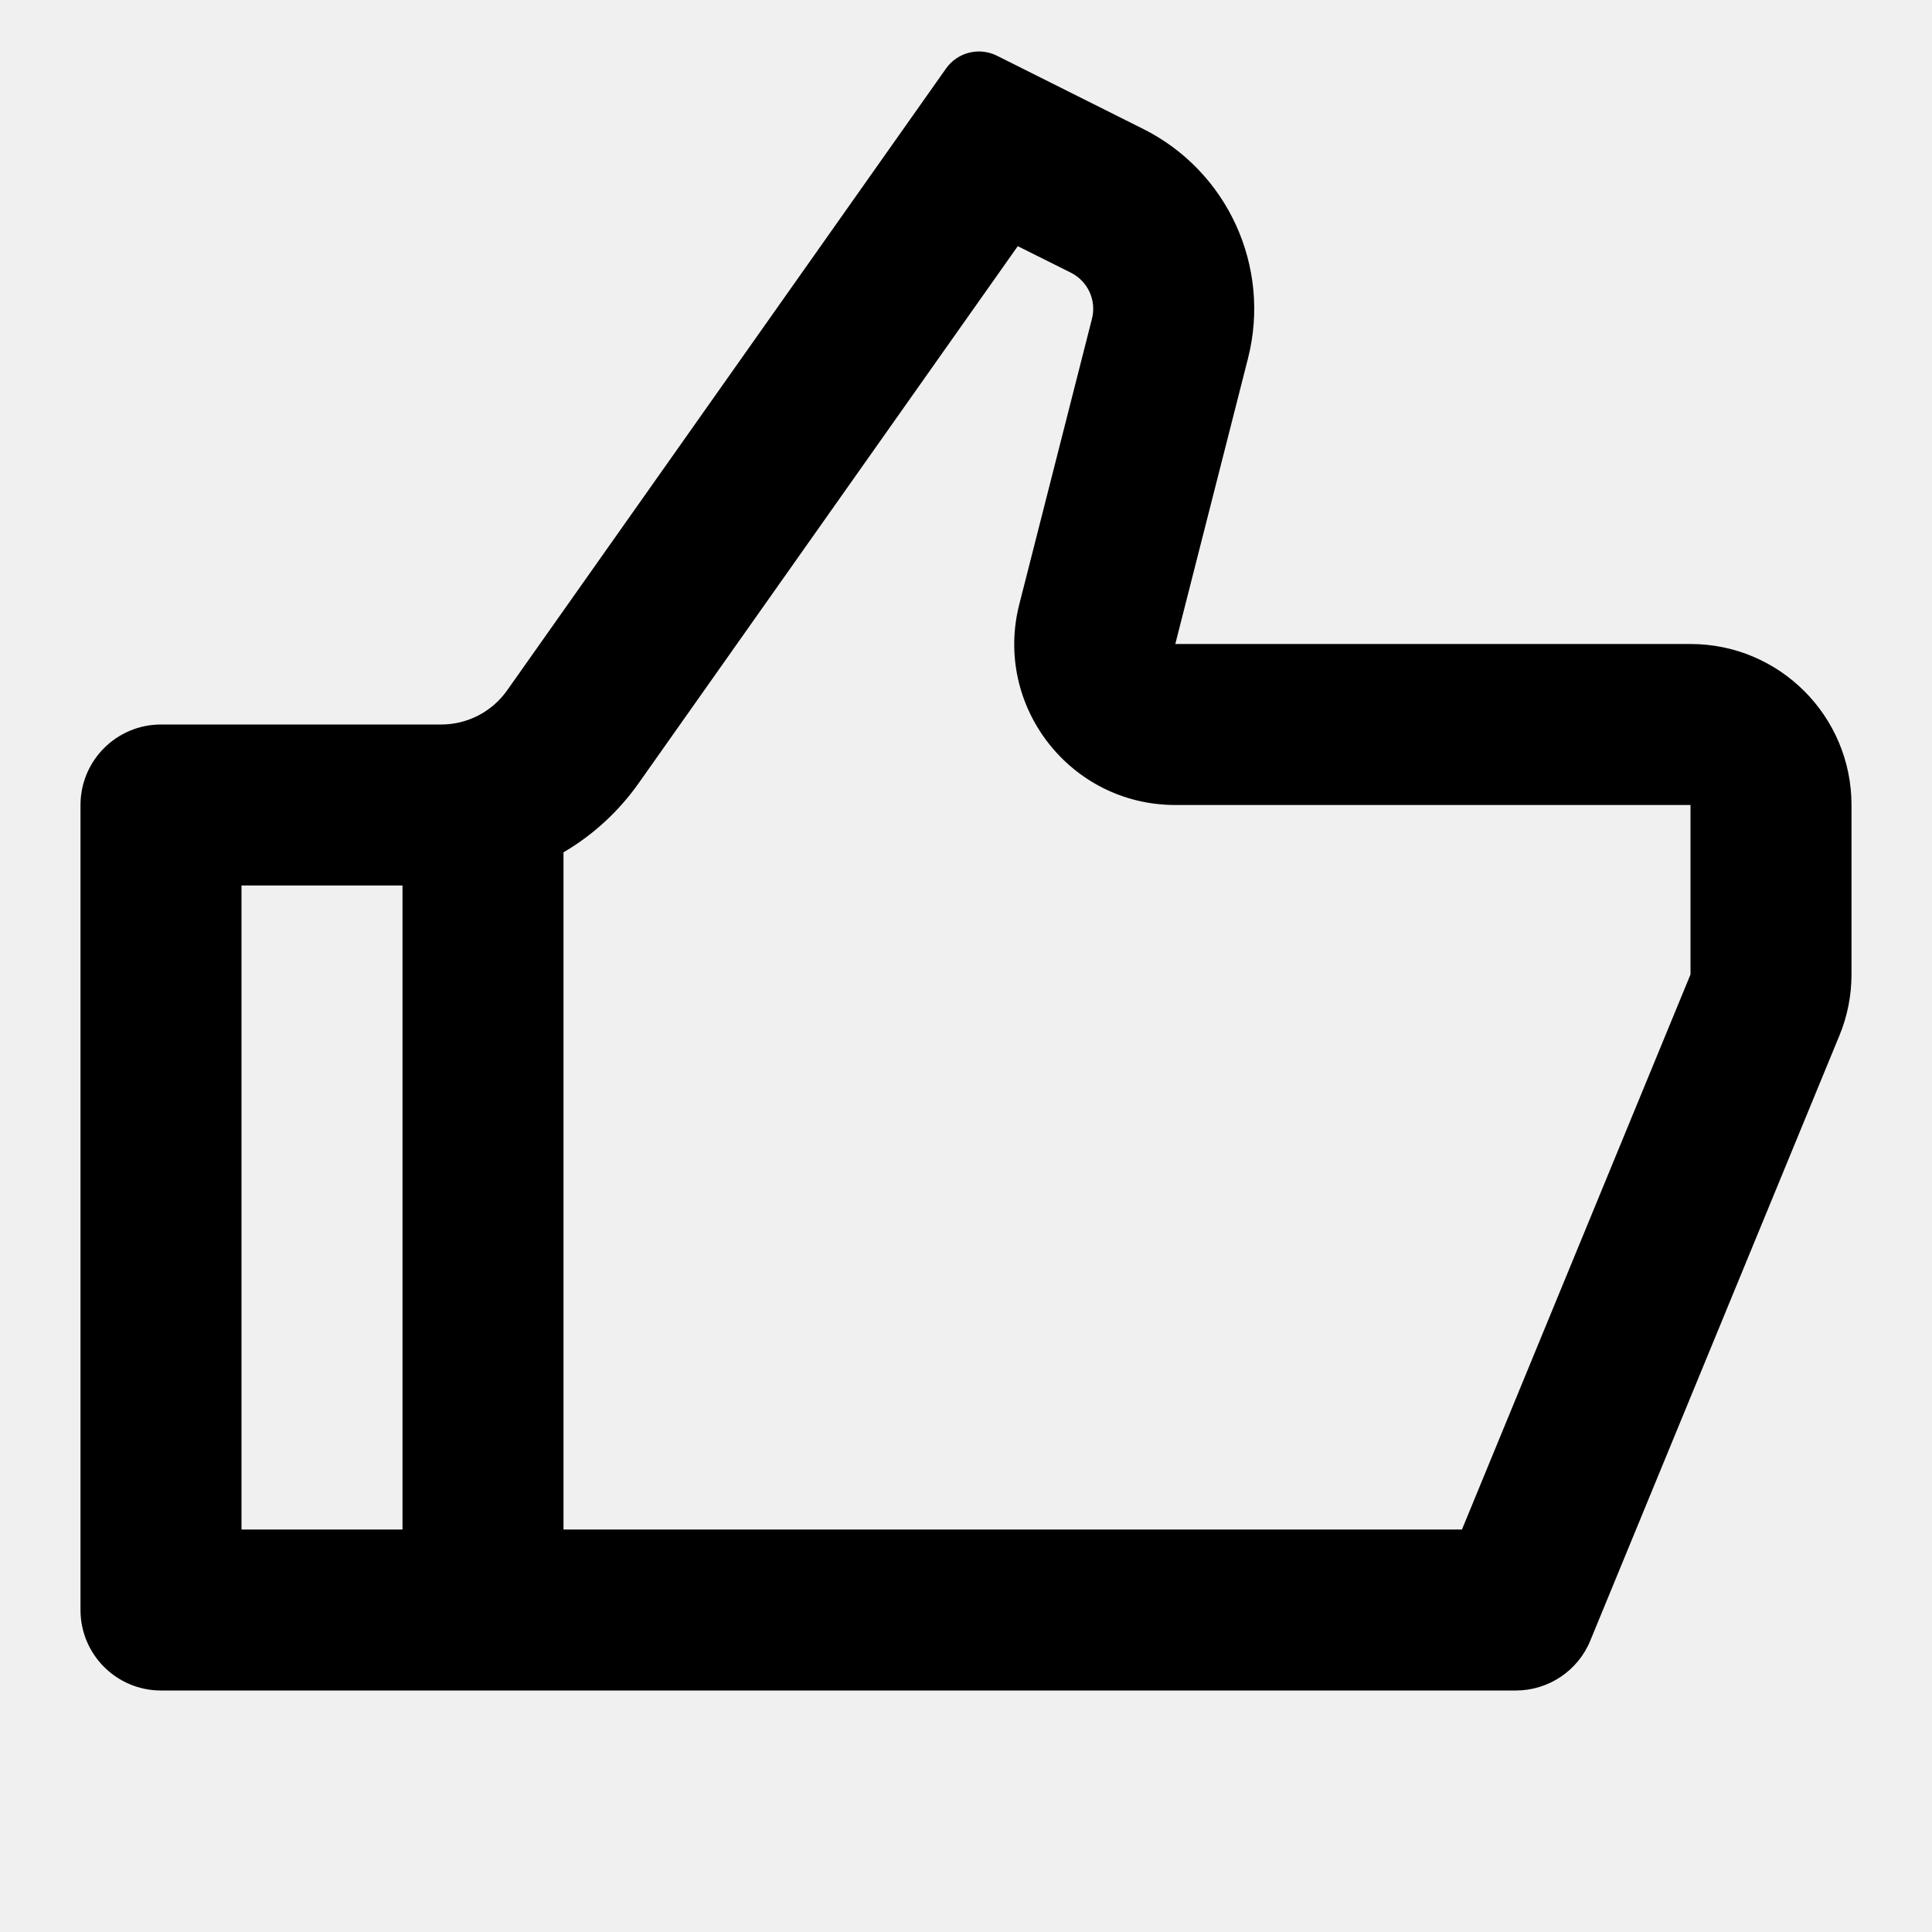
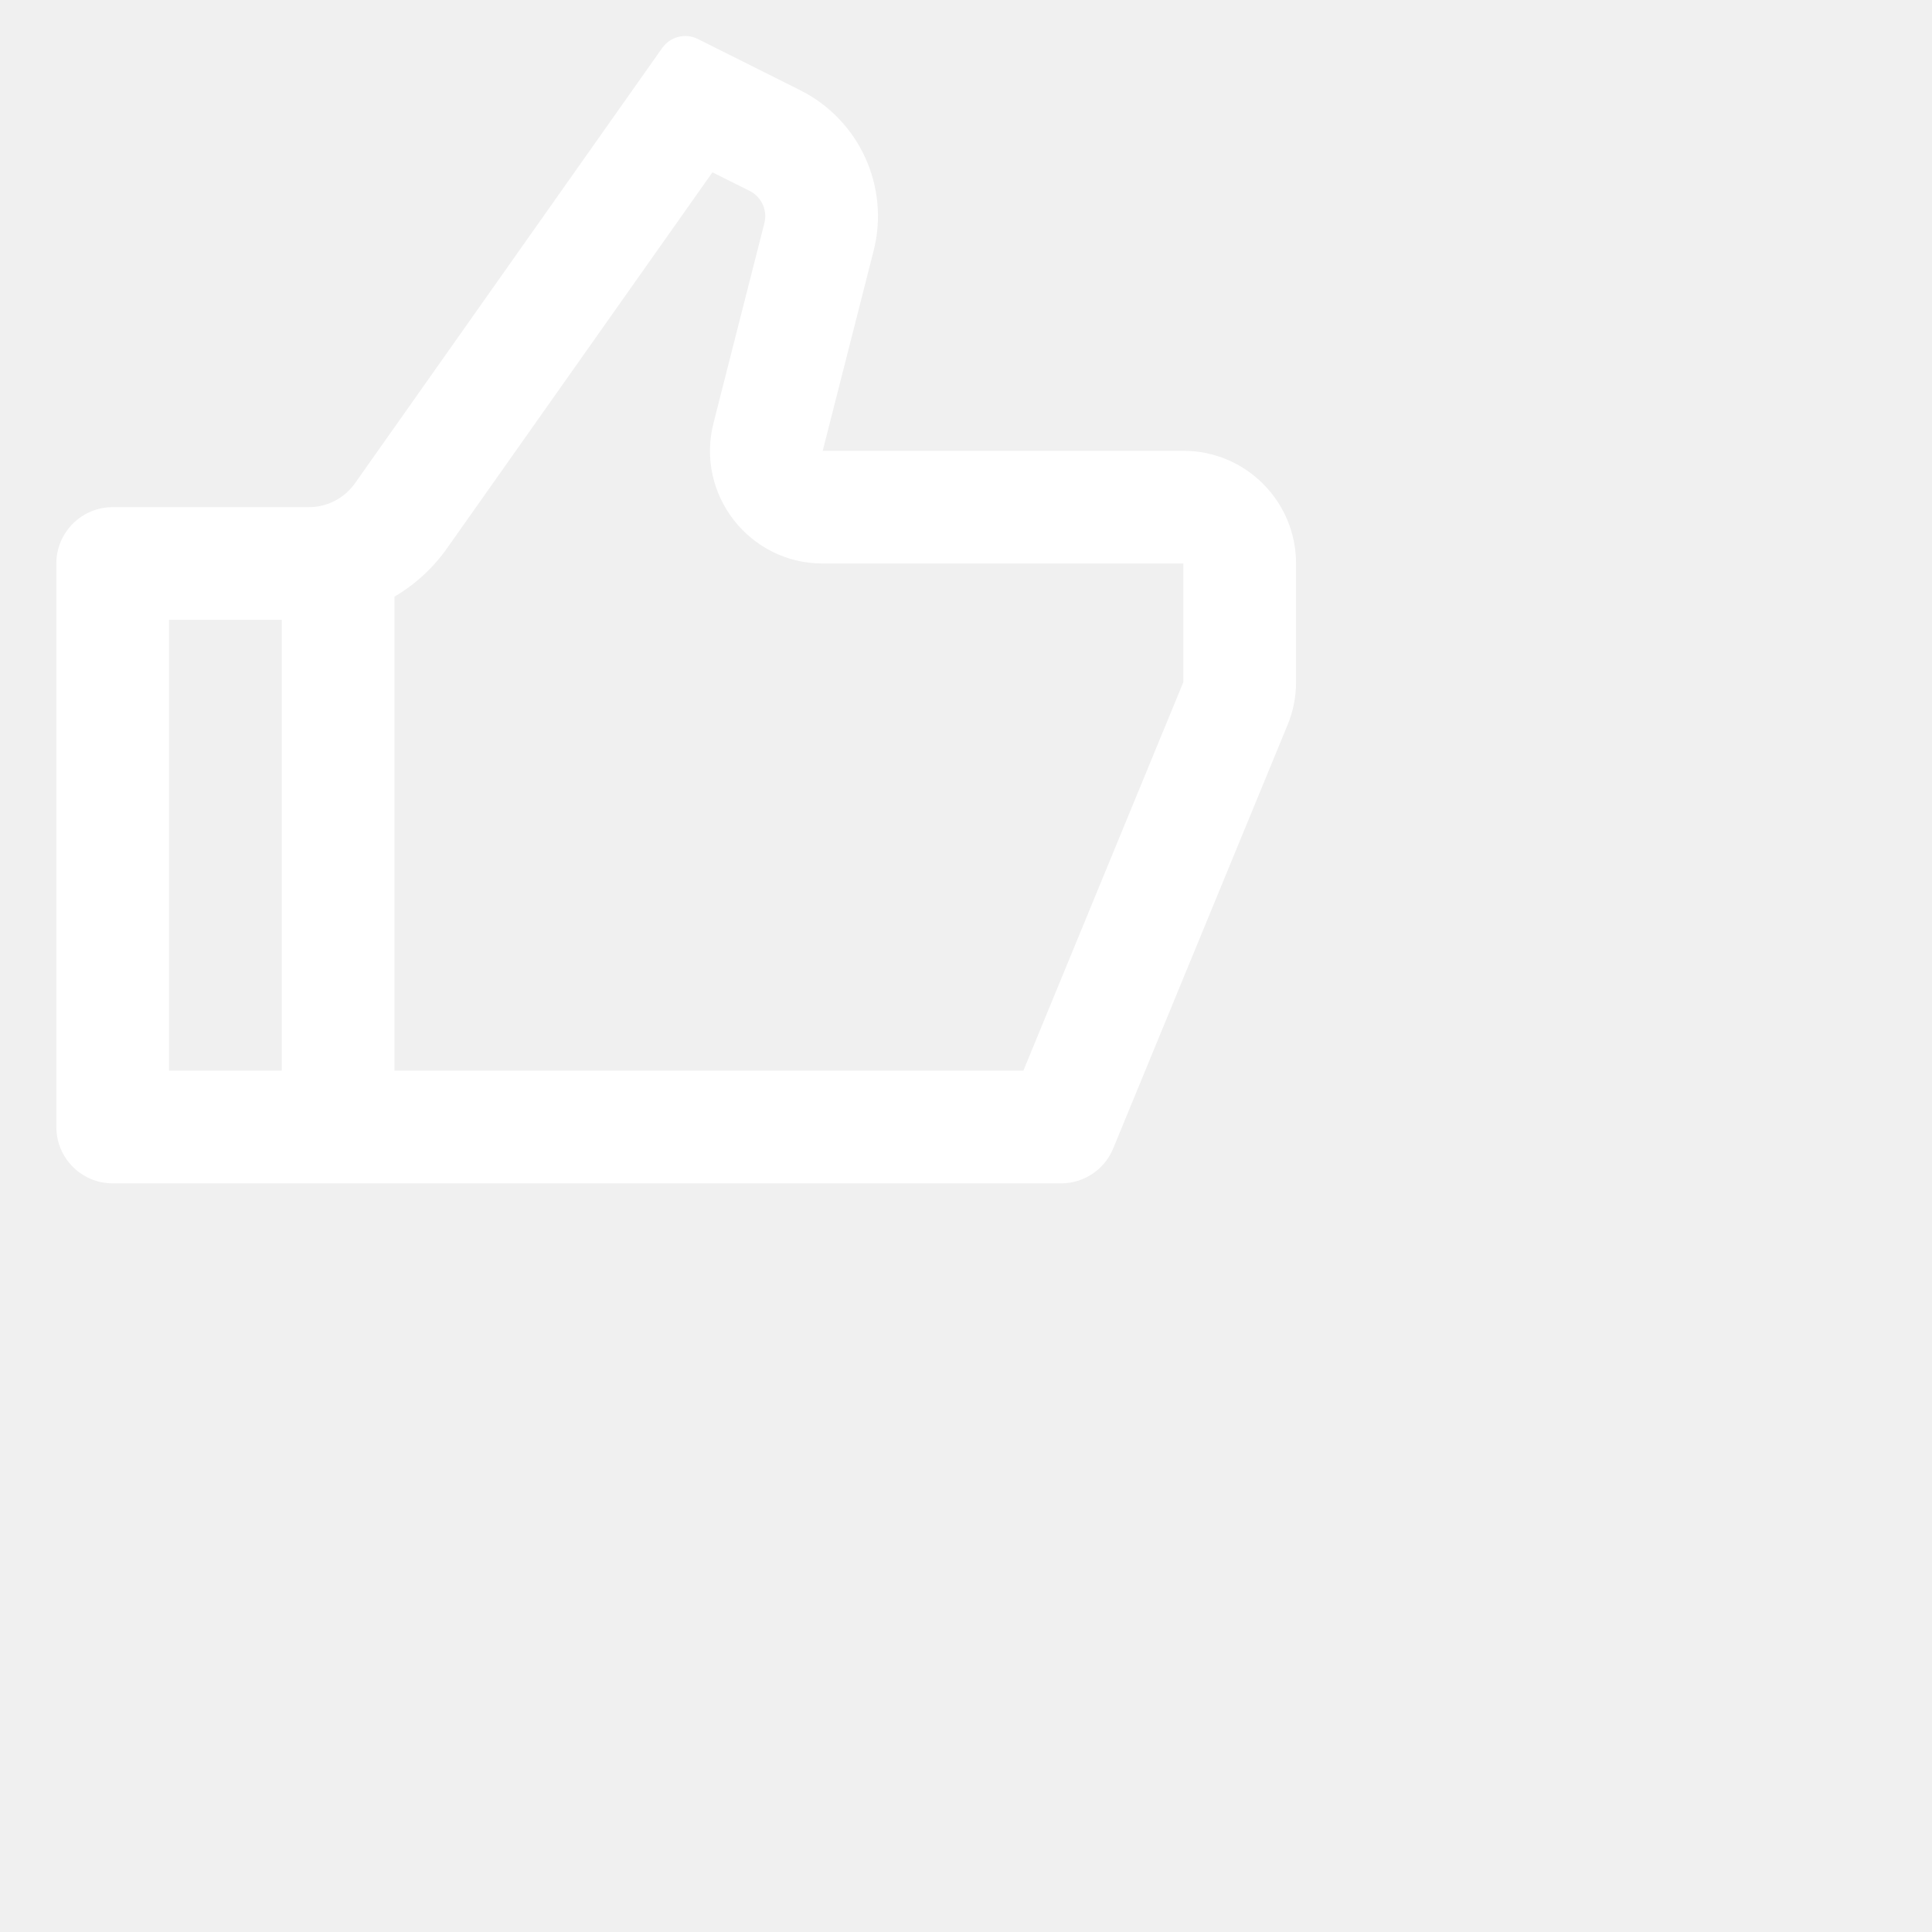
- <svg xmlns="http://www.w3.org/2000/svg" viewBox="0 0 24 24">
-   <path d="M14.6 8H21C22.105 8 23 8.896 23 10V12.105C23 12.366 22.949 12.625 22.849 12.866L19.755 20.381C19.601 20.756 19.235 21 18.83 21H2C1.448 21 1 20.553 1 20V10C1 9.448 1.448 9 2 9H5.482C5.807 9 6.111 8.842 6.299 8.577L11.752 0.851C11.895 0.649 12.163 0.582 12.384 0.692L14.198 1.6C15.25 2.125 15.793 3.313 15.503 4.452L14.6 8ZM7 10.588V19H18.161L21 12.105V10H14.6C13.295 10 12.34 8.771 12.662 7.507L13.565 3.959C13.623 3.731 13.514 3.494 13.304 3.388L12.643 3.058L7.933 9.73C7.683 10.084 7.363 10.375 7 10.588ZM5 11H3V19H5V11Z" />
+ <svg xmlns="http://www.w3.org/2000/svg" viewBox="0 0 24 24" style="background-color: #f86a2b; border-radius: 5px; margin: 10px 8px 10px 8px;">
+   <path d="M14.6 8H21C22.105 8 23 8.896 23 10V12.105C23 12.366 22.949 12.625 22.849 12.866L19.755 20.381C19.601 20.756 19.235 21 18.83 21H2C1.448 21 1 20.553 1 20V10C1 9.448 1.448 9 2 9H5.482C5.807 9 6.111 8.842 6.299 8.577L11.752 0.851C11.895 0.649 12.163 0.582 12.384 0.692L14.198 1.6C15.25 2.125 15.793 3.313 15.503 4.452L14.6 8ZM7 10.588V19H18.161L21 12.105V10H14.6C13.295 10 12.34 8.771 12.662 7.507L13.565 3.959C13.623 3.731 13.514 3.494 13.304 3.388L12.643 3.058L7.933 9.73C7.683 10.084 7.363 10.375 7 10.588ZM5 11H3V19H5V11Z" style="fill: white; transform: scale(0.7);" />
</svg>
